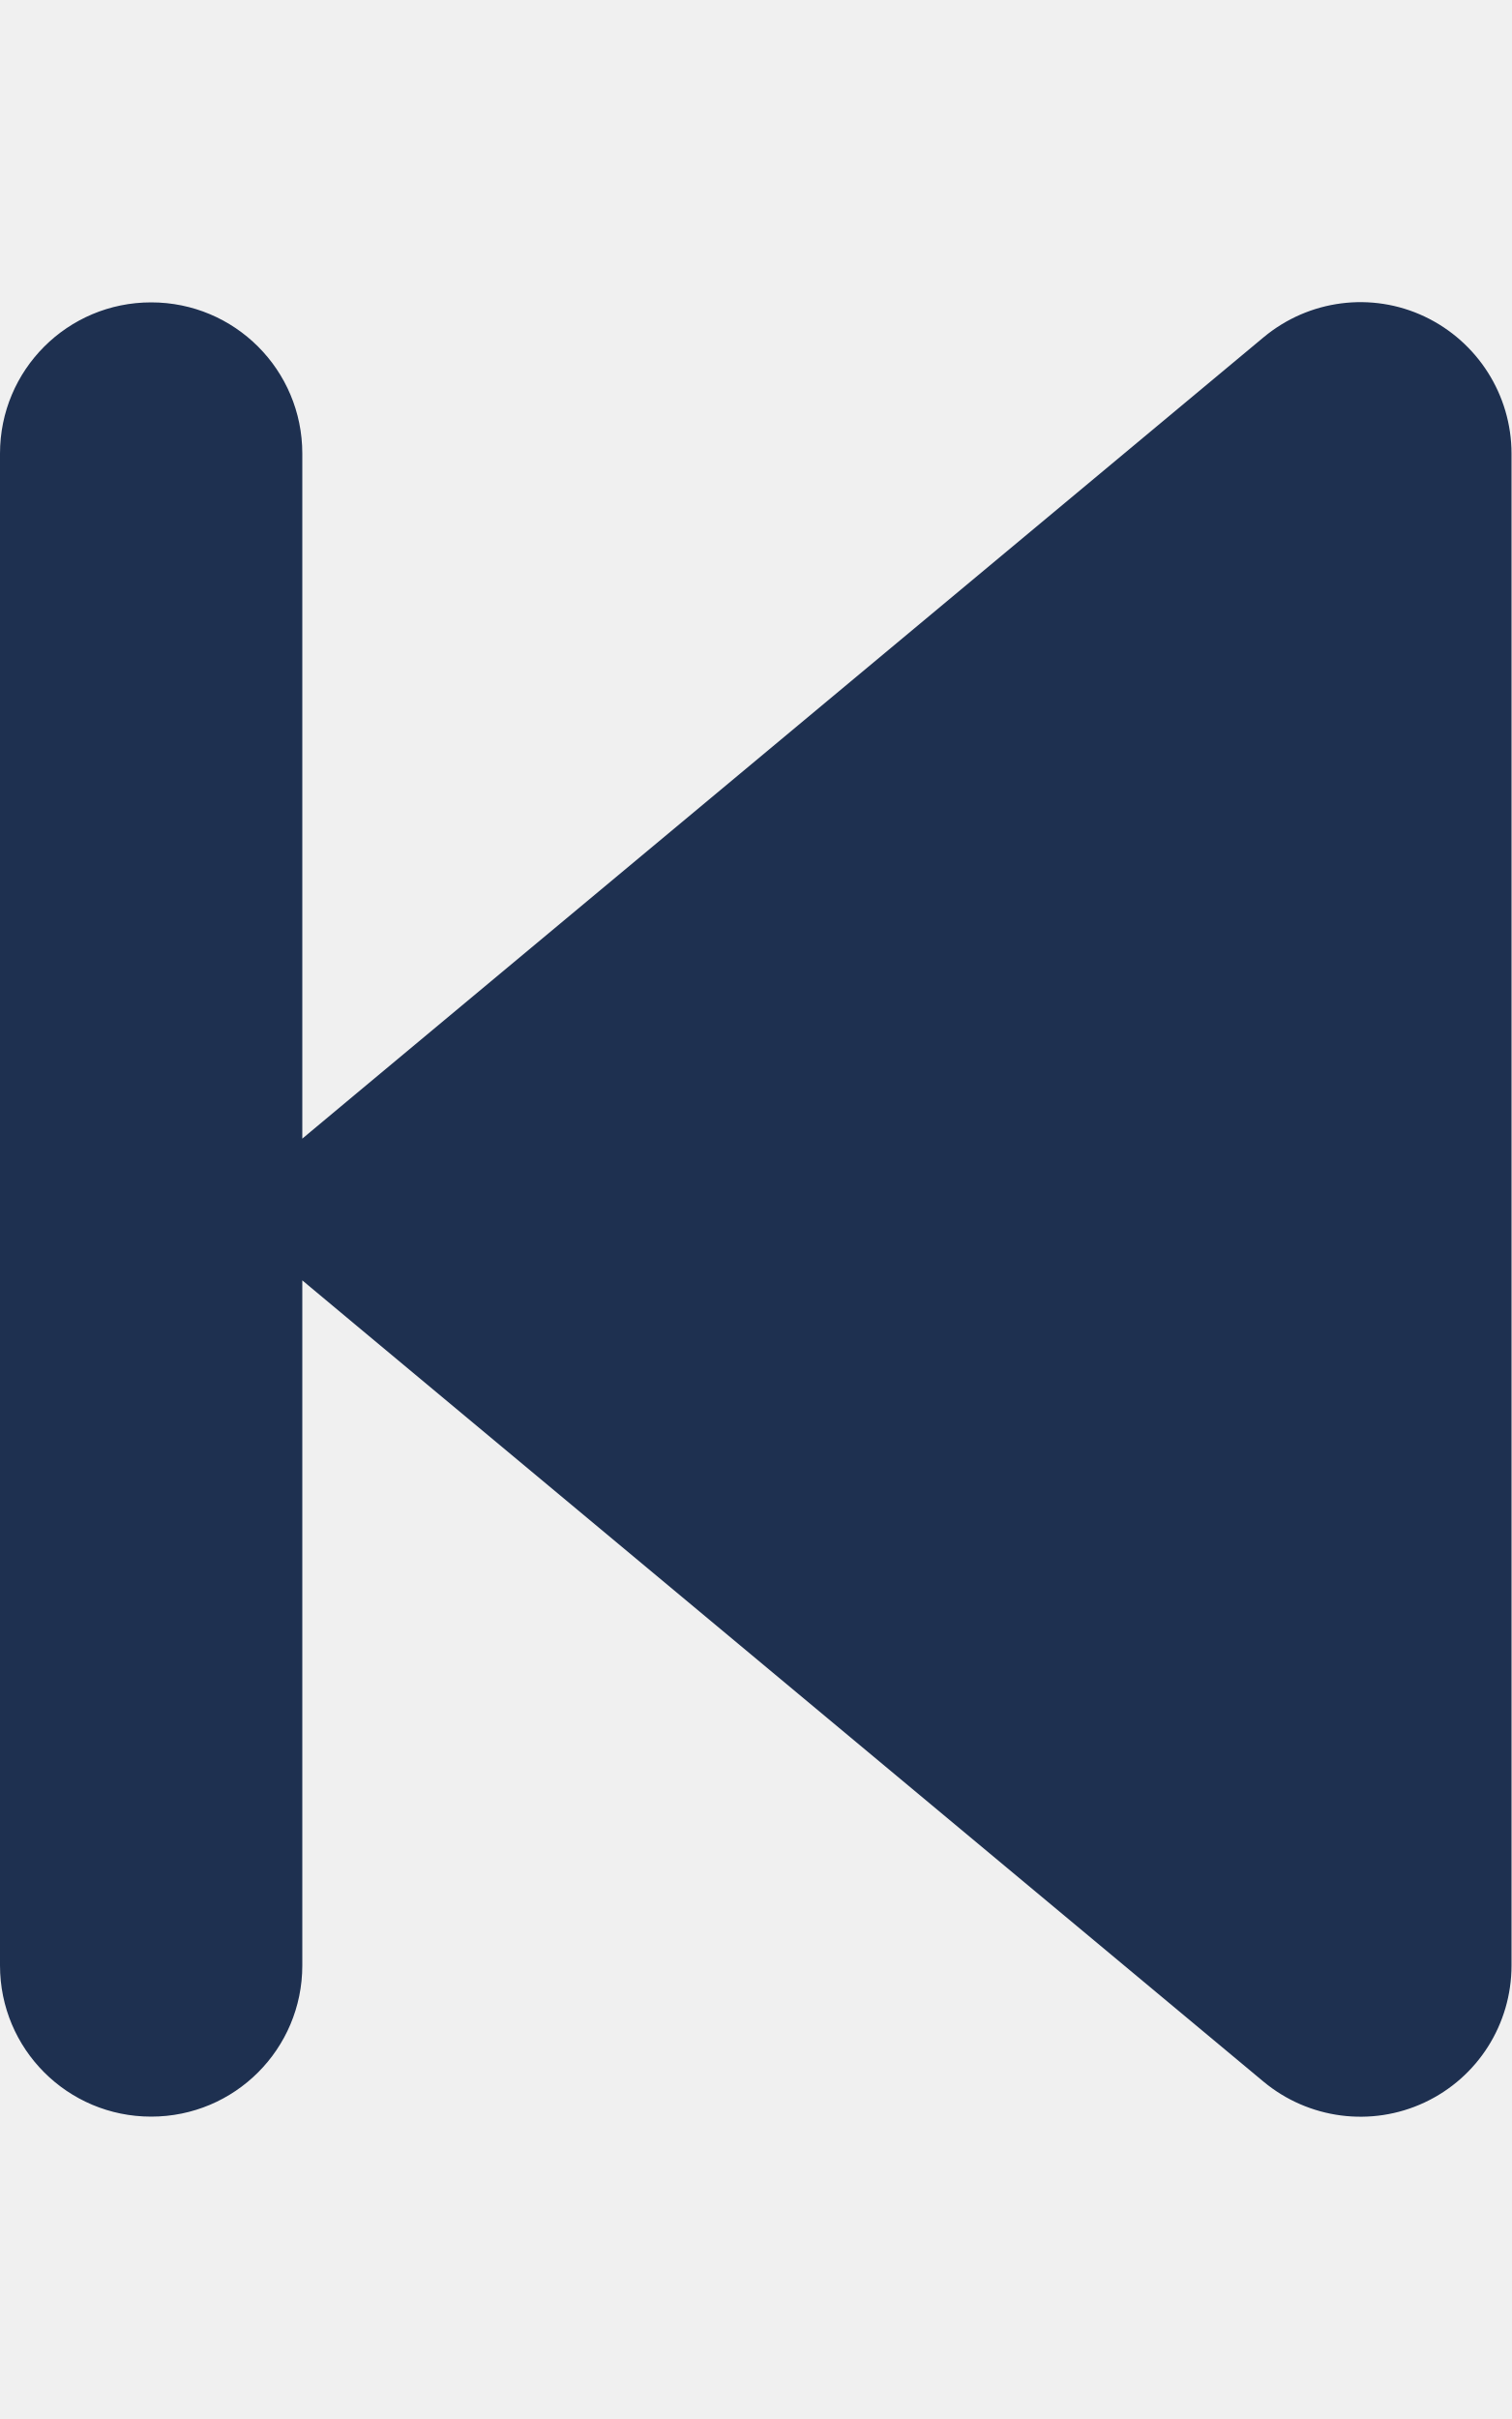
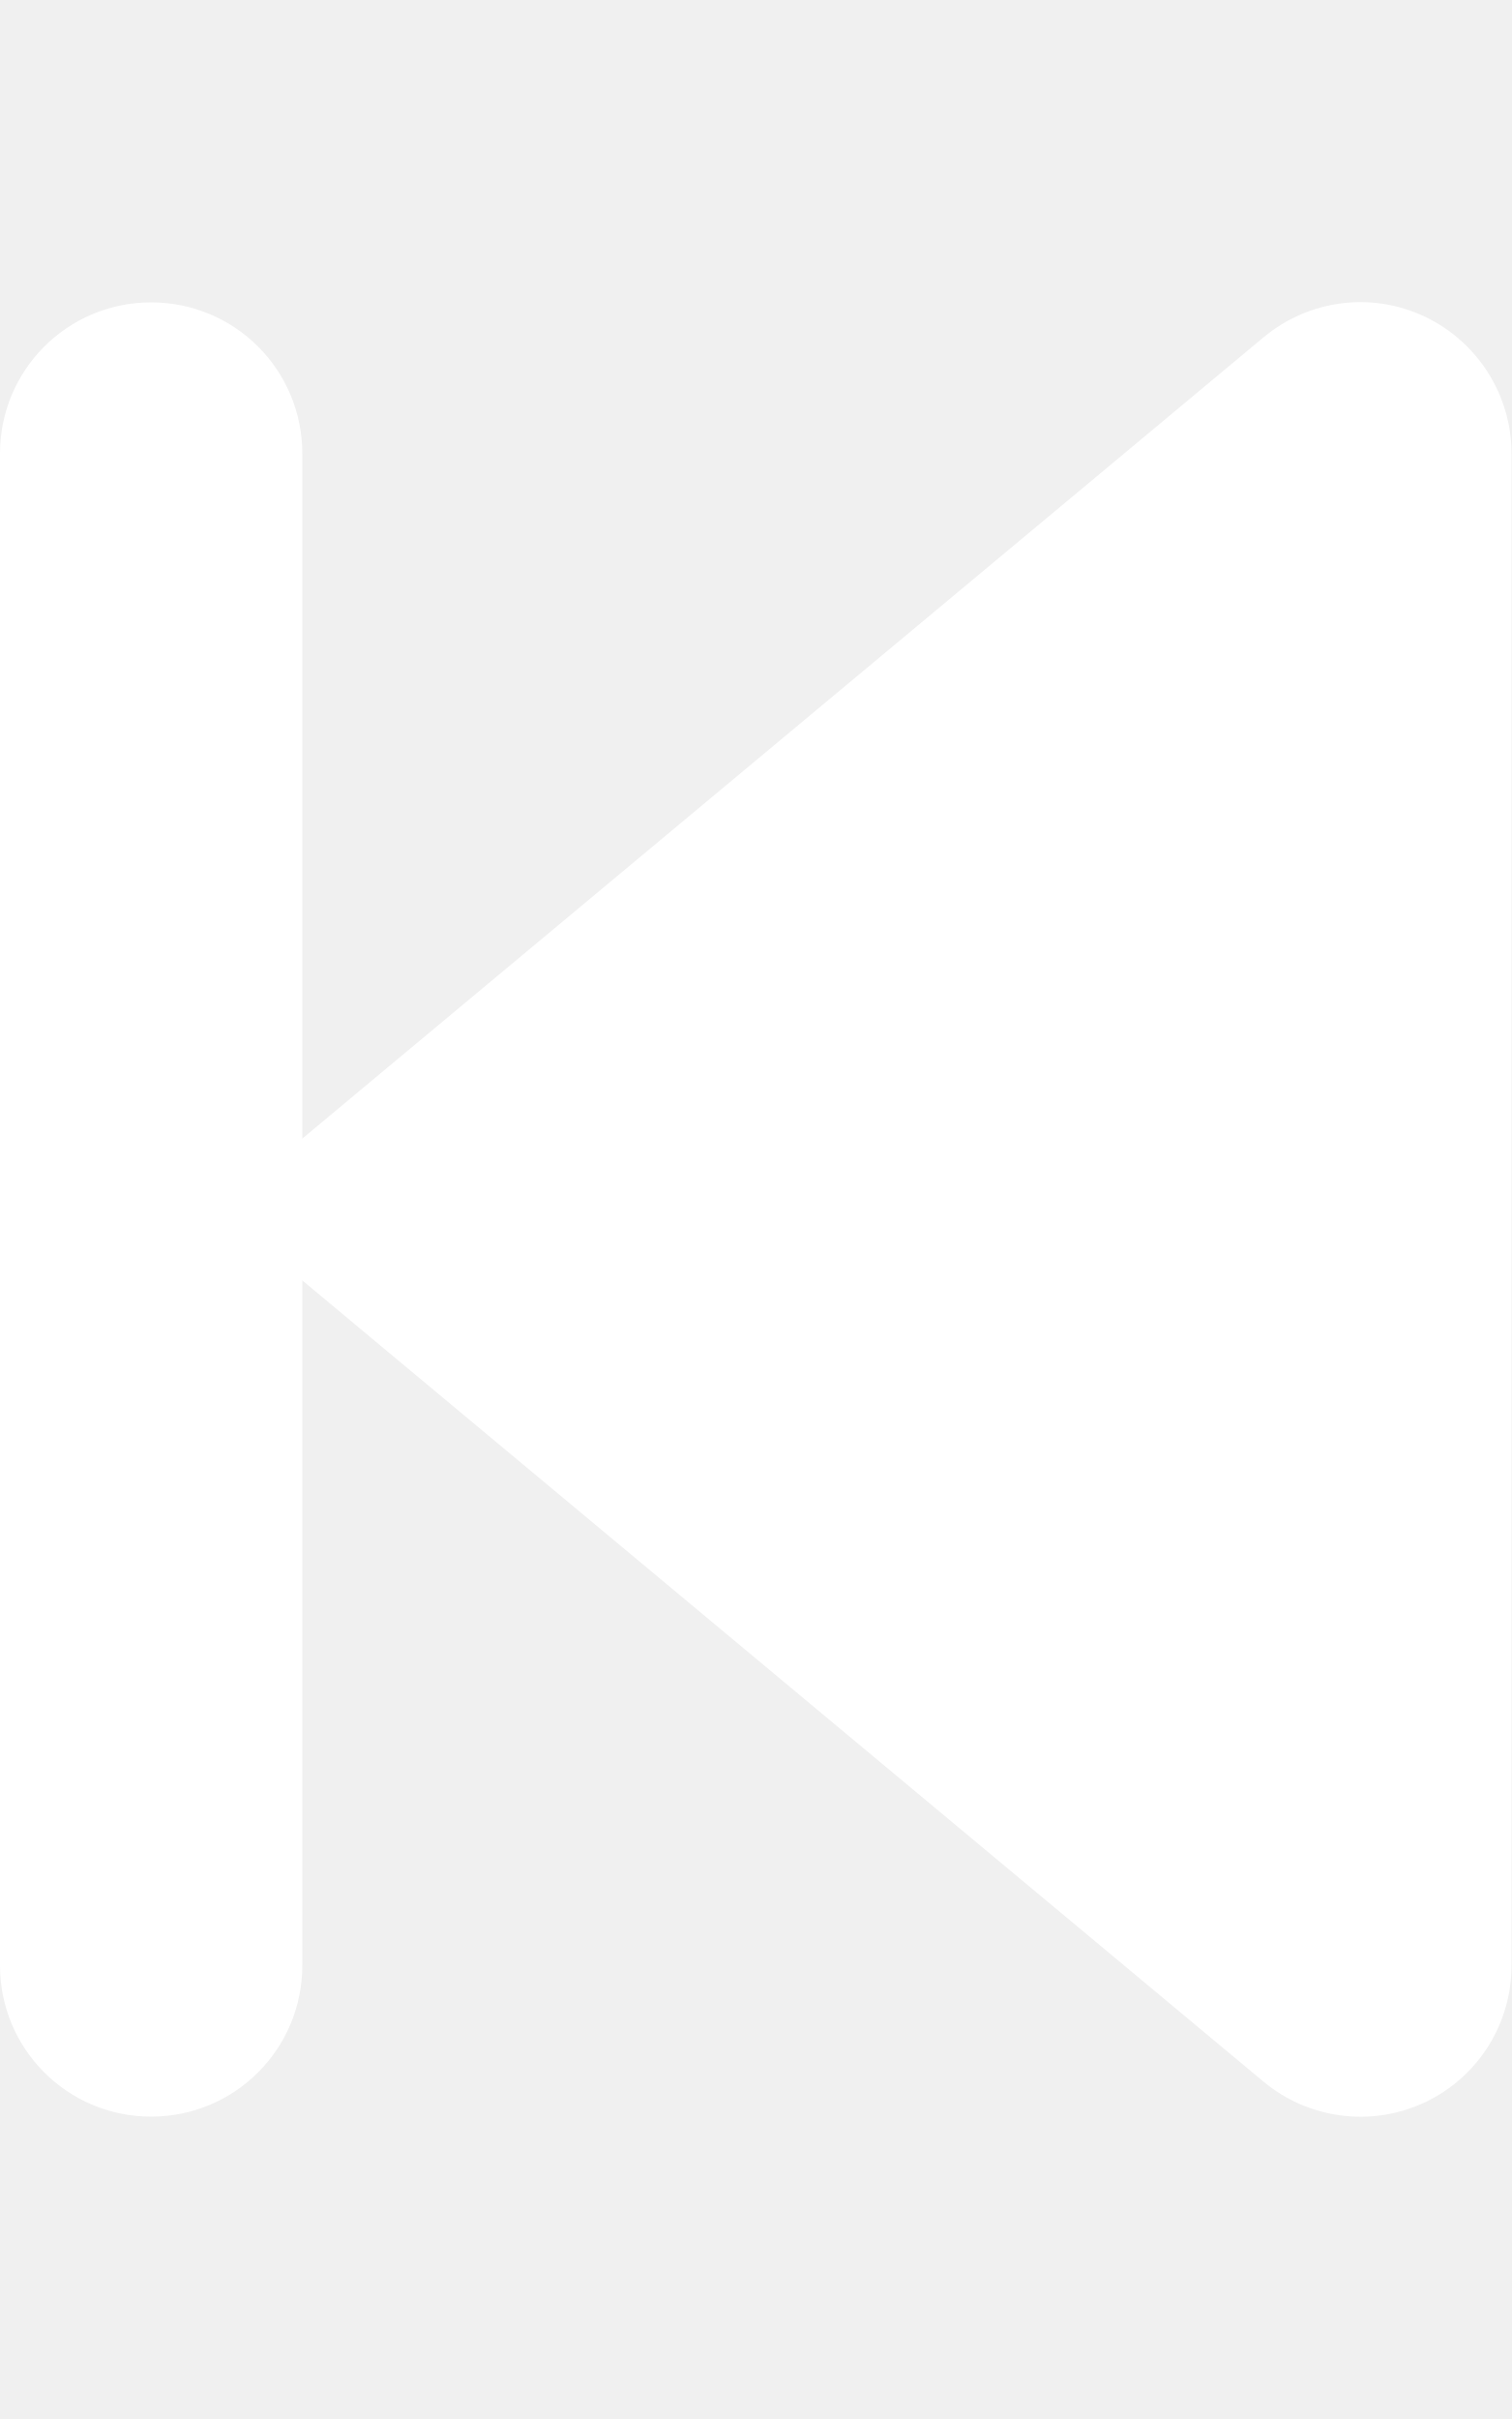
<svg xmlns="http://www.w3.org/2000/svg" height="16" width="10" viewBox="0 0 320 512">
-   <path opacity="1" fill="#1E3050" d="M267.5 440.6c9.5 7.9 22.8 9.7 34.1 4.4s18.4-16.6 18.4-29V96c0-12.4-7.2-23.7-18.4-29s-24.5-3.6-34.1 4.4l-192 160L64 241V96c0-17.7-14.3-32-32-32S0 78.3 0 96V416c0 17.7 14.3 32 32 32s32-14.3 32-32V271l11.5 9.6 192 160z" />
+   <path opacity="1" fill="#FFFFFF" d="M267.5 440.6c9.5 7.9 22.8 9.7 34.1 4.4s18.4-16.6 18.4-29V96c0-12.4-7.2-23.7-18.4-29s-24.5-3.6-34.1 4.4l-192 160L64 241V96c0-17.7-14.3-32-32-32S0 78.3 0 96V416c0 17.7 14.3 32 32 32s32-14.3 32-32V271l11.5 9.6 192 160z" />
</svg>
